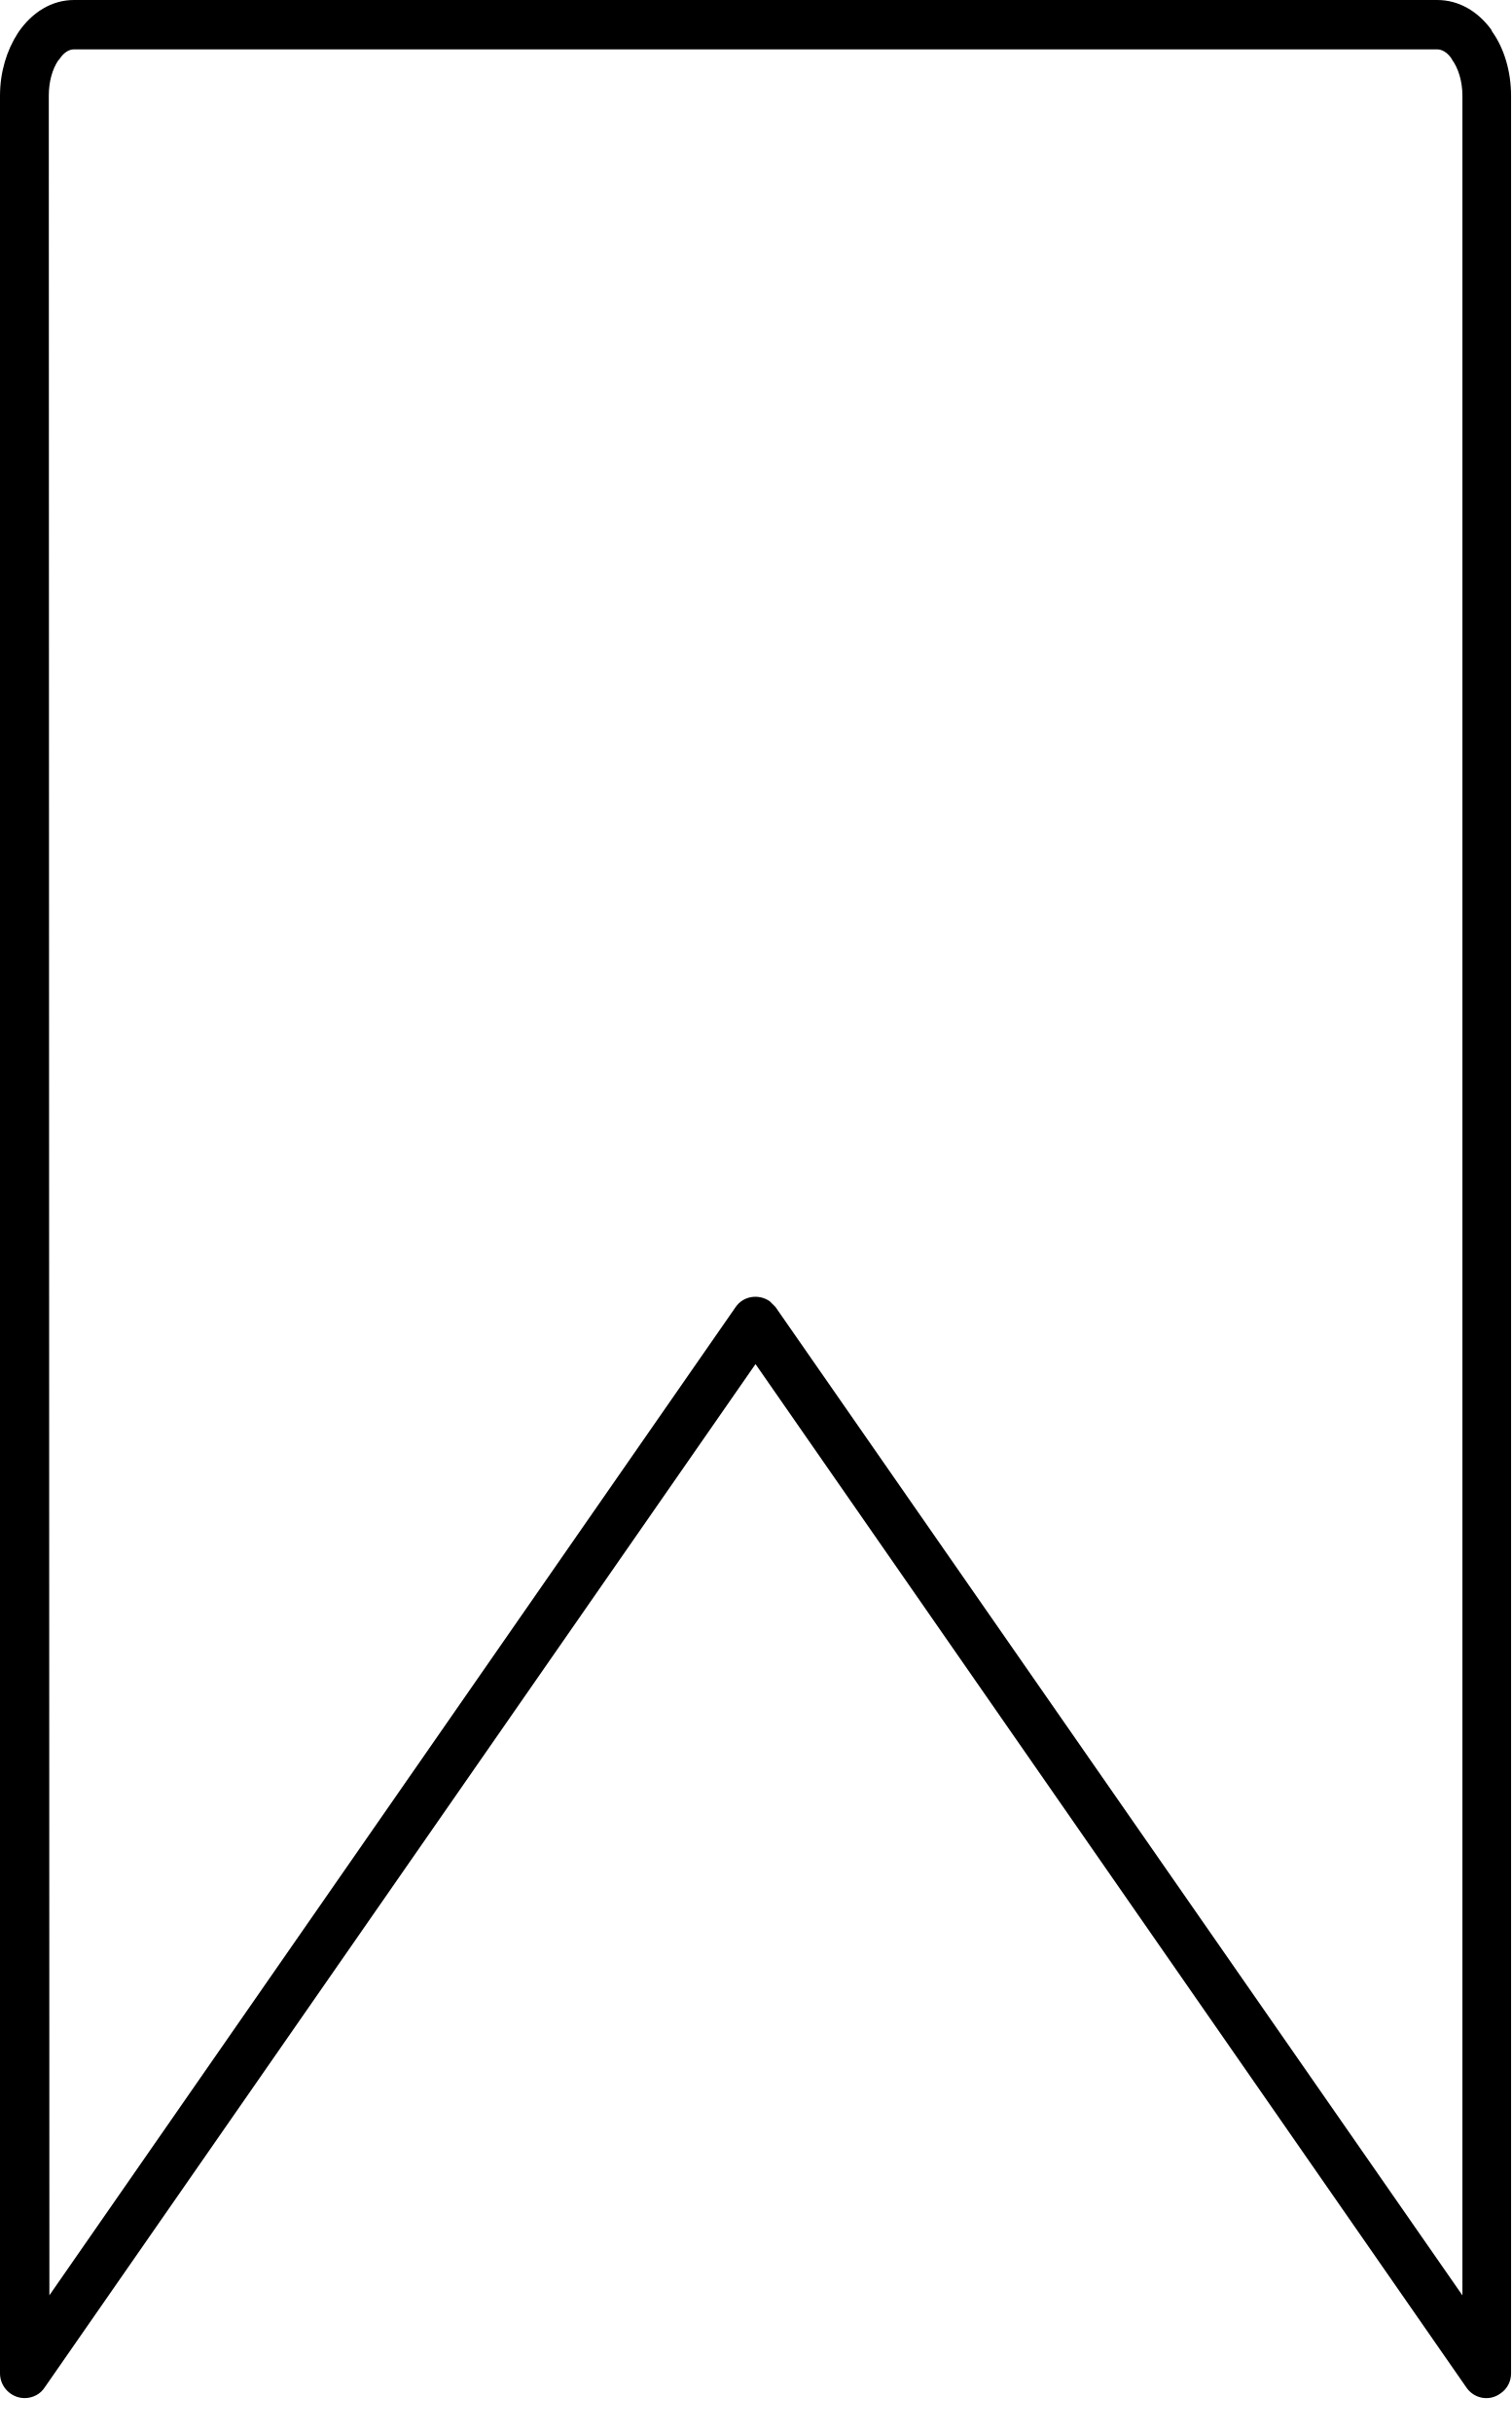
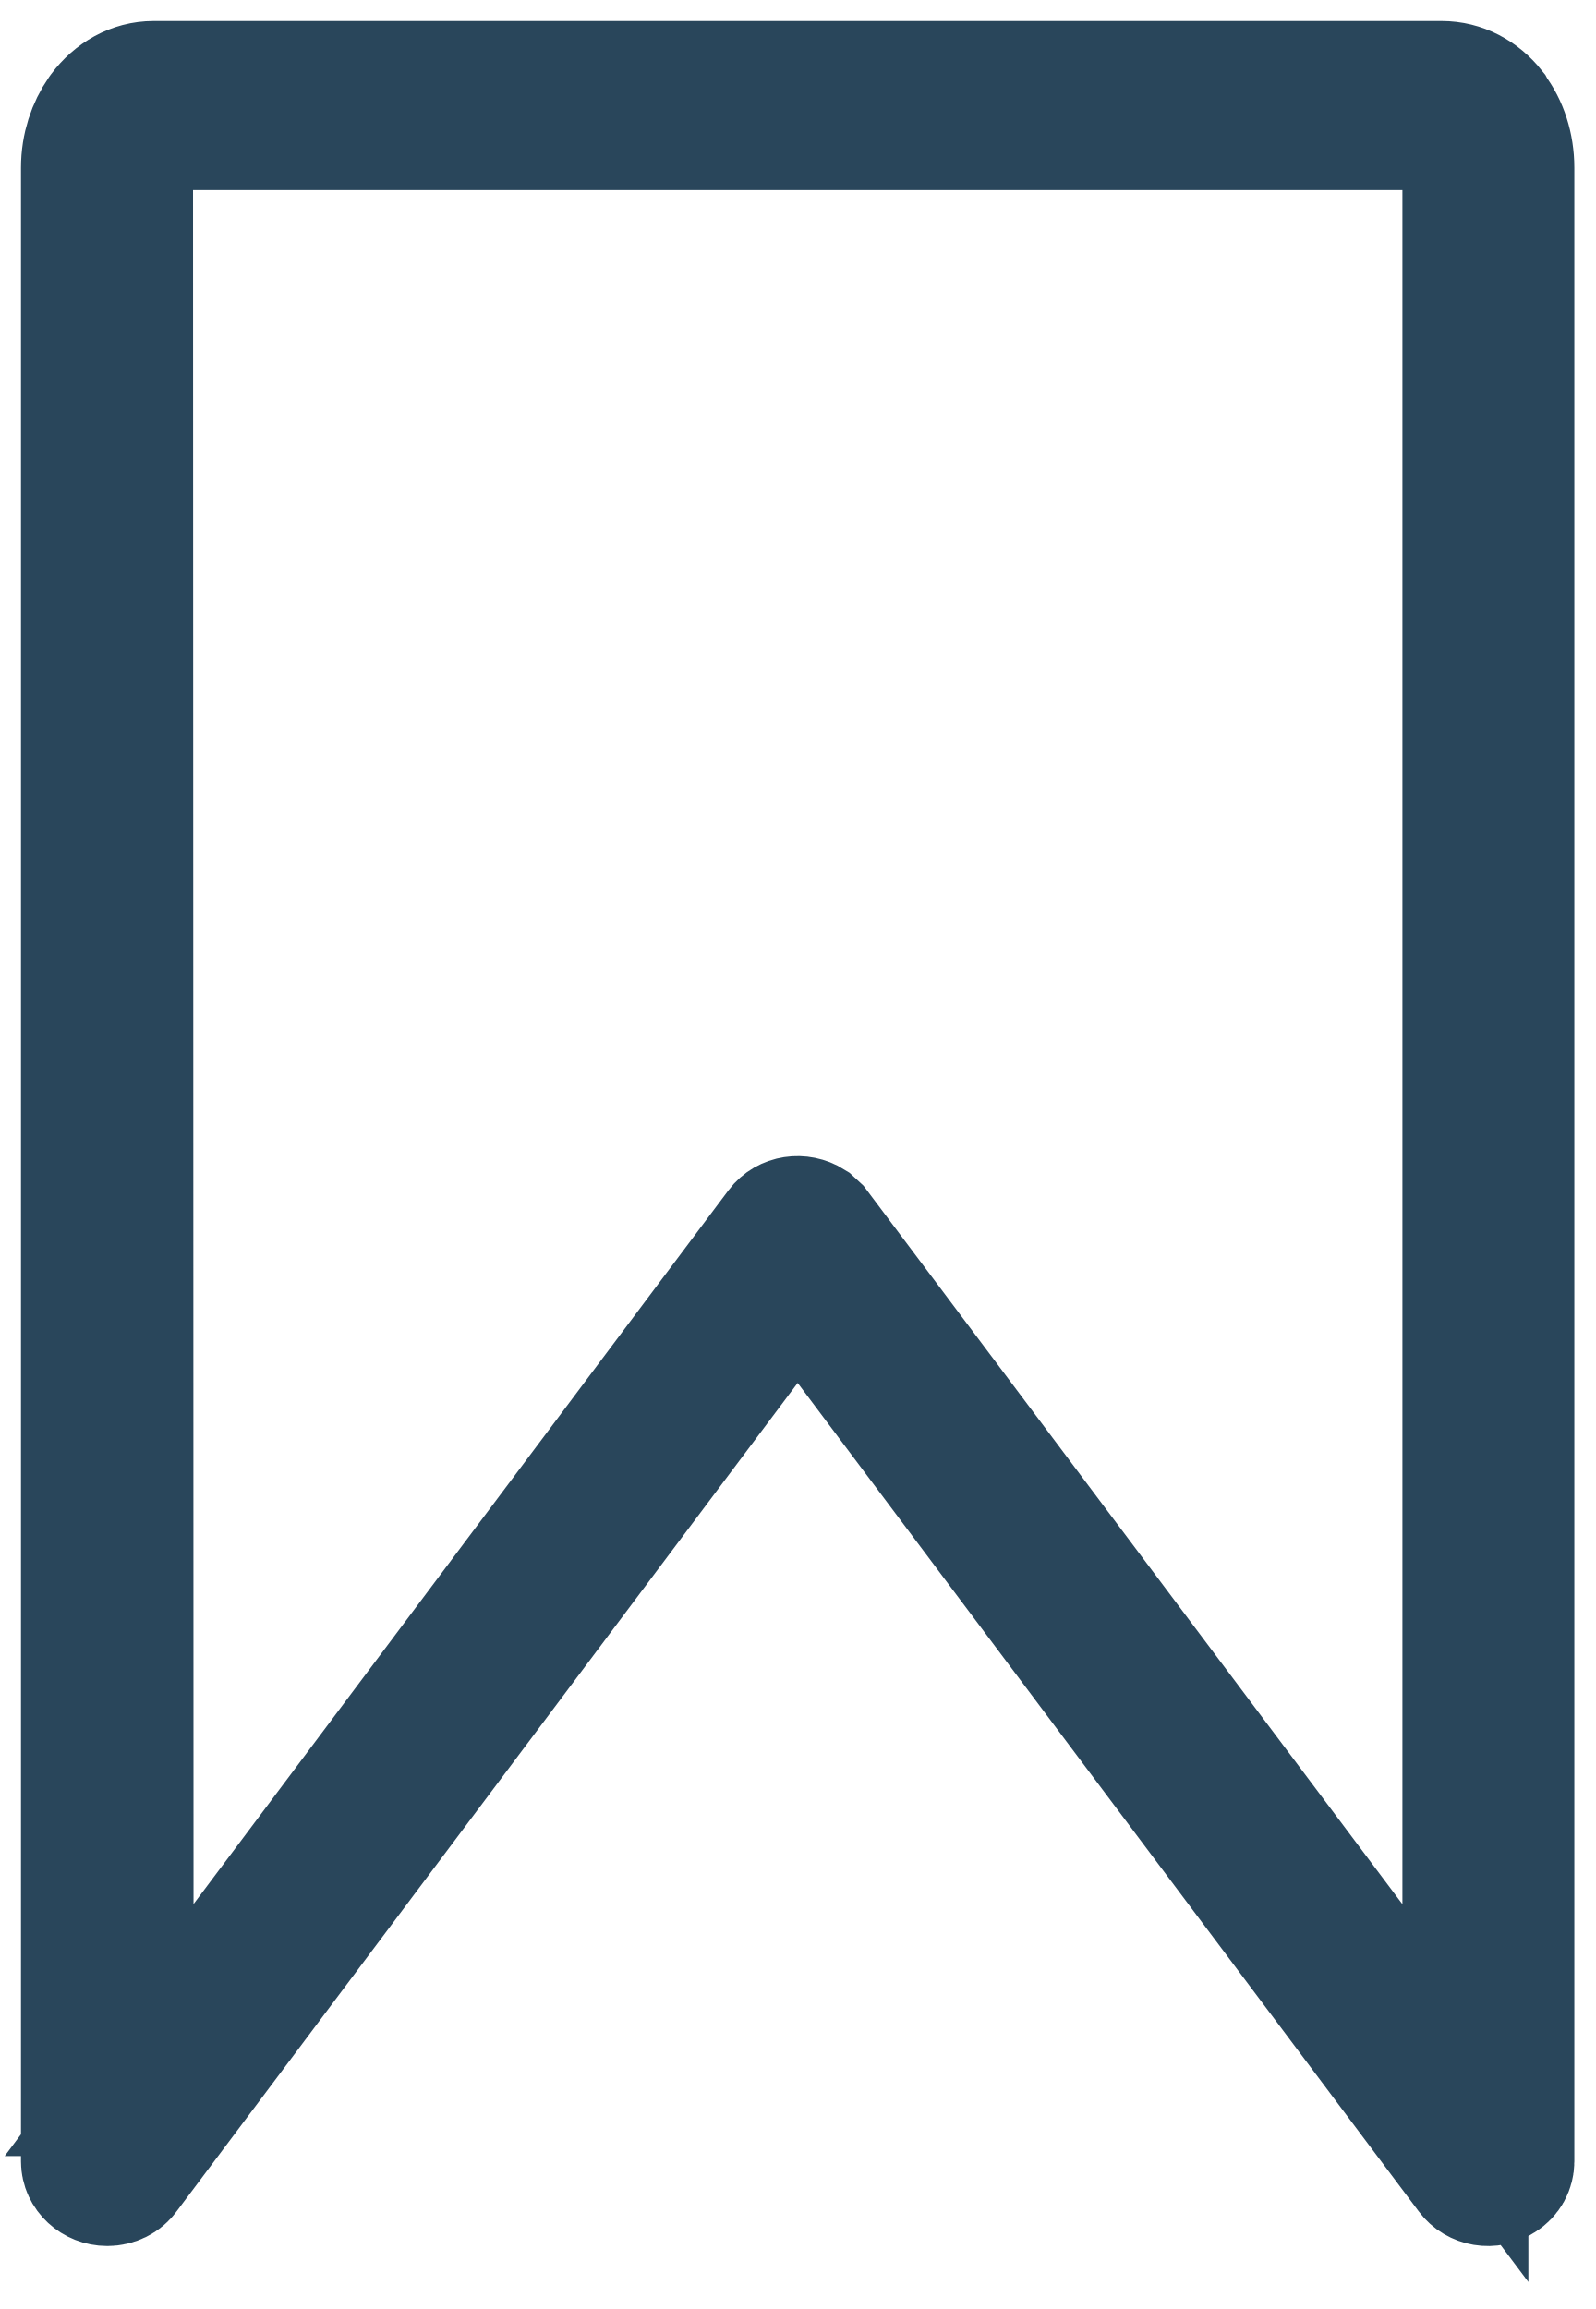
- <svg xmlns="http://www.w3.org/2000/svg" width="41" height="66" viewBox="0 0 41 66" fill="none">
-   <path d="M1.339 62.266L19.96 35.457C20.167 35.155 20.581 35.091 20.884 35.298L21.043 35.457L39.68 62.266V2.597C39.68 2.199 39.568 1.848 39.393 1.609L39.377 1.578C39.265 1.418 39.122 1.339 38.995 1.339H2.009C1.865 1.339 1.722 1.434 1.61 1.609L1.579 1.641C1.419 1.88 1.324 2.214 1.324 2.597L1.34 62.266L1.339 62.266ZM20.5 37.003L1.211 64.766C1.099 64.942 0.892 65.053 0.669 65.053C0.303 65.053 0 64.75 0 64.384V2.596C0 1.943 0.191 1.354 0.478 0.908L0.509 0.86C0.876 0.334 1.402 0 2.007 0H38.993C39.582 0 40.092 0.303 40.458 0.797L40.49 0.861C40.808 1.307 41 1.928 41 2.597V64.385C41 64.592 40.904 64.799 40.713 64.927C40.411 65.149 39.997 65.07 39.789 64.767L20.5 37.004L20.5 37.003Z" fill="black" />
+ <svg xmlns="http://www.w3.org/2000/svg" width="38" height="55" viewBox="0 0 38 55" fill="none">
+   <path d="M3.11 49.857L18.552 29.252C18.724 29.02 19.067 28.971 19.318 29.13L19.45 29.252L34.905 49.857V3.996C34.905 3.69 34.812 3.421 34.667 3.237L34.654 3.213C34.561 3.09 34.443 3.029 34.337 3.029H3.666C3.547 3.029 3.428 3.102 3.335 3.237L3.309 3.261C3.177 3.445 3.098 3.702 3.098 3.996L3.111 49.857L3.11 49.857ZM19 30.441L3.004 51.779C2.911 51.914 2.74 51.999 2.555 51.999C2.251 51.999 2 51.767 2 51.485V3.995C2 3.493 2.158 3.041 2.396 2.698L2.422 2.661C2.726 2.257 3.162 2 3.664 2H34.335C34.824 2 35.247 2.233 35.551 2.612L35.577 2.661C35.841 3.004 36 3.482 36 3.996V51.486C36 51.645 35.921 51.804 35.762 51.902C35.511 52.073 35.168 52.012 34.996 51.779L19 30.441L19 30.441Z" fill="#29465B" stroke="#29465B" stroke-width="3" />
</svg>
